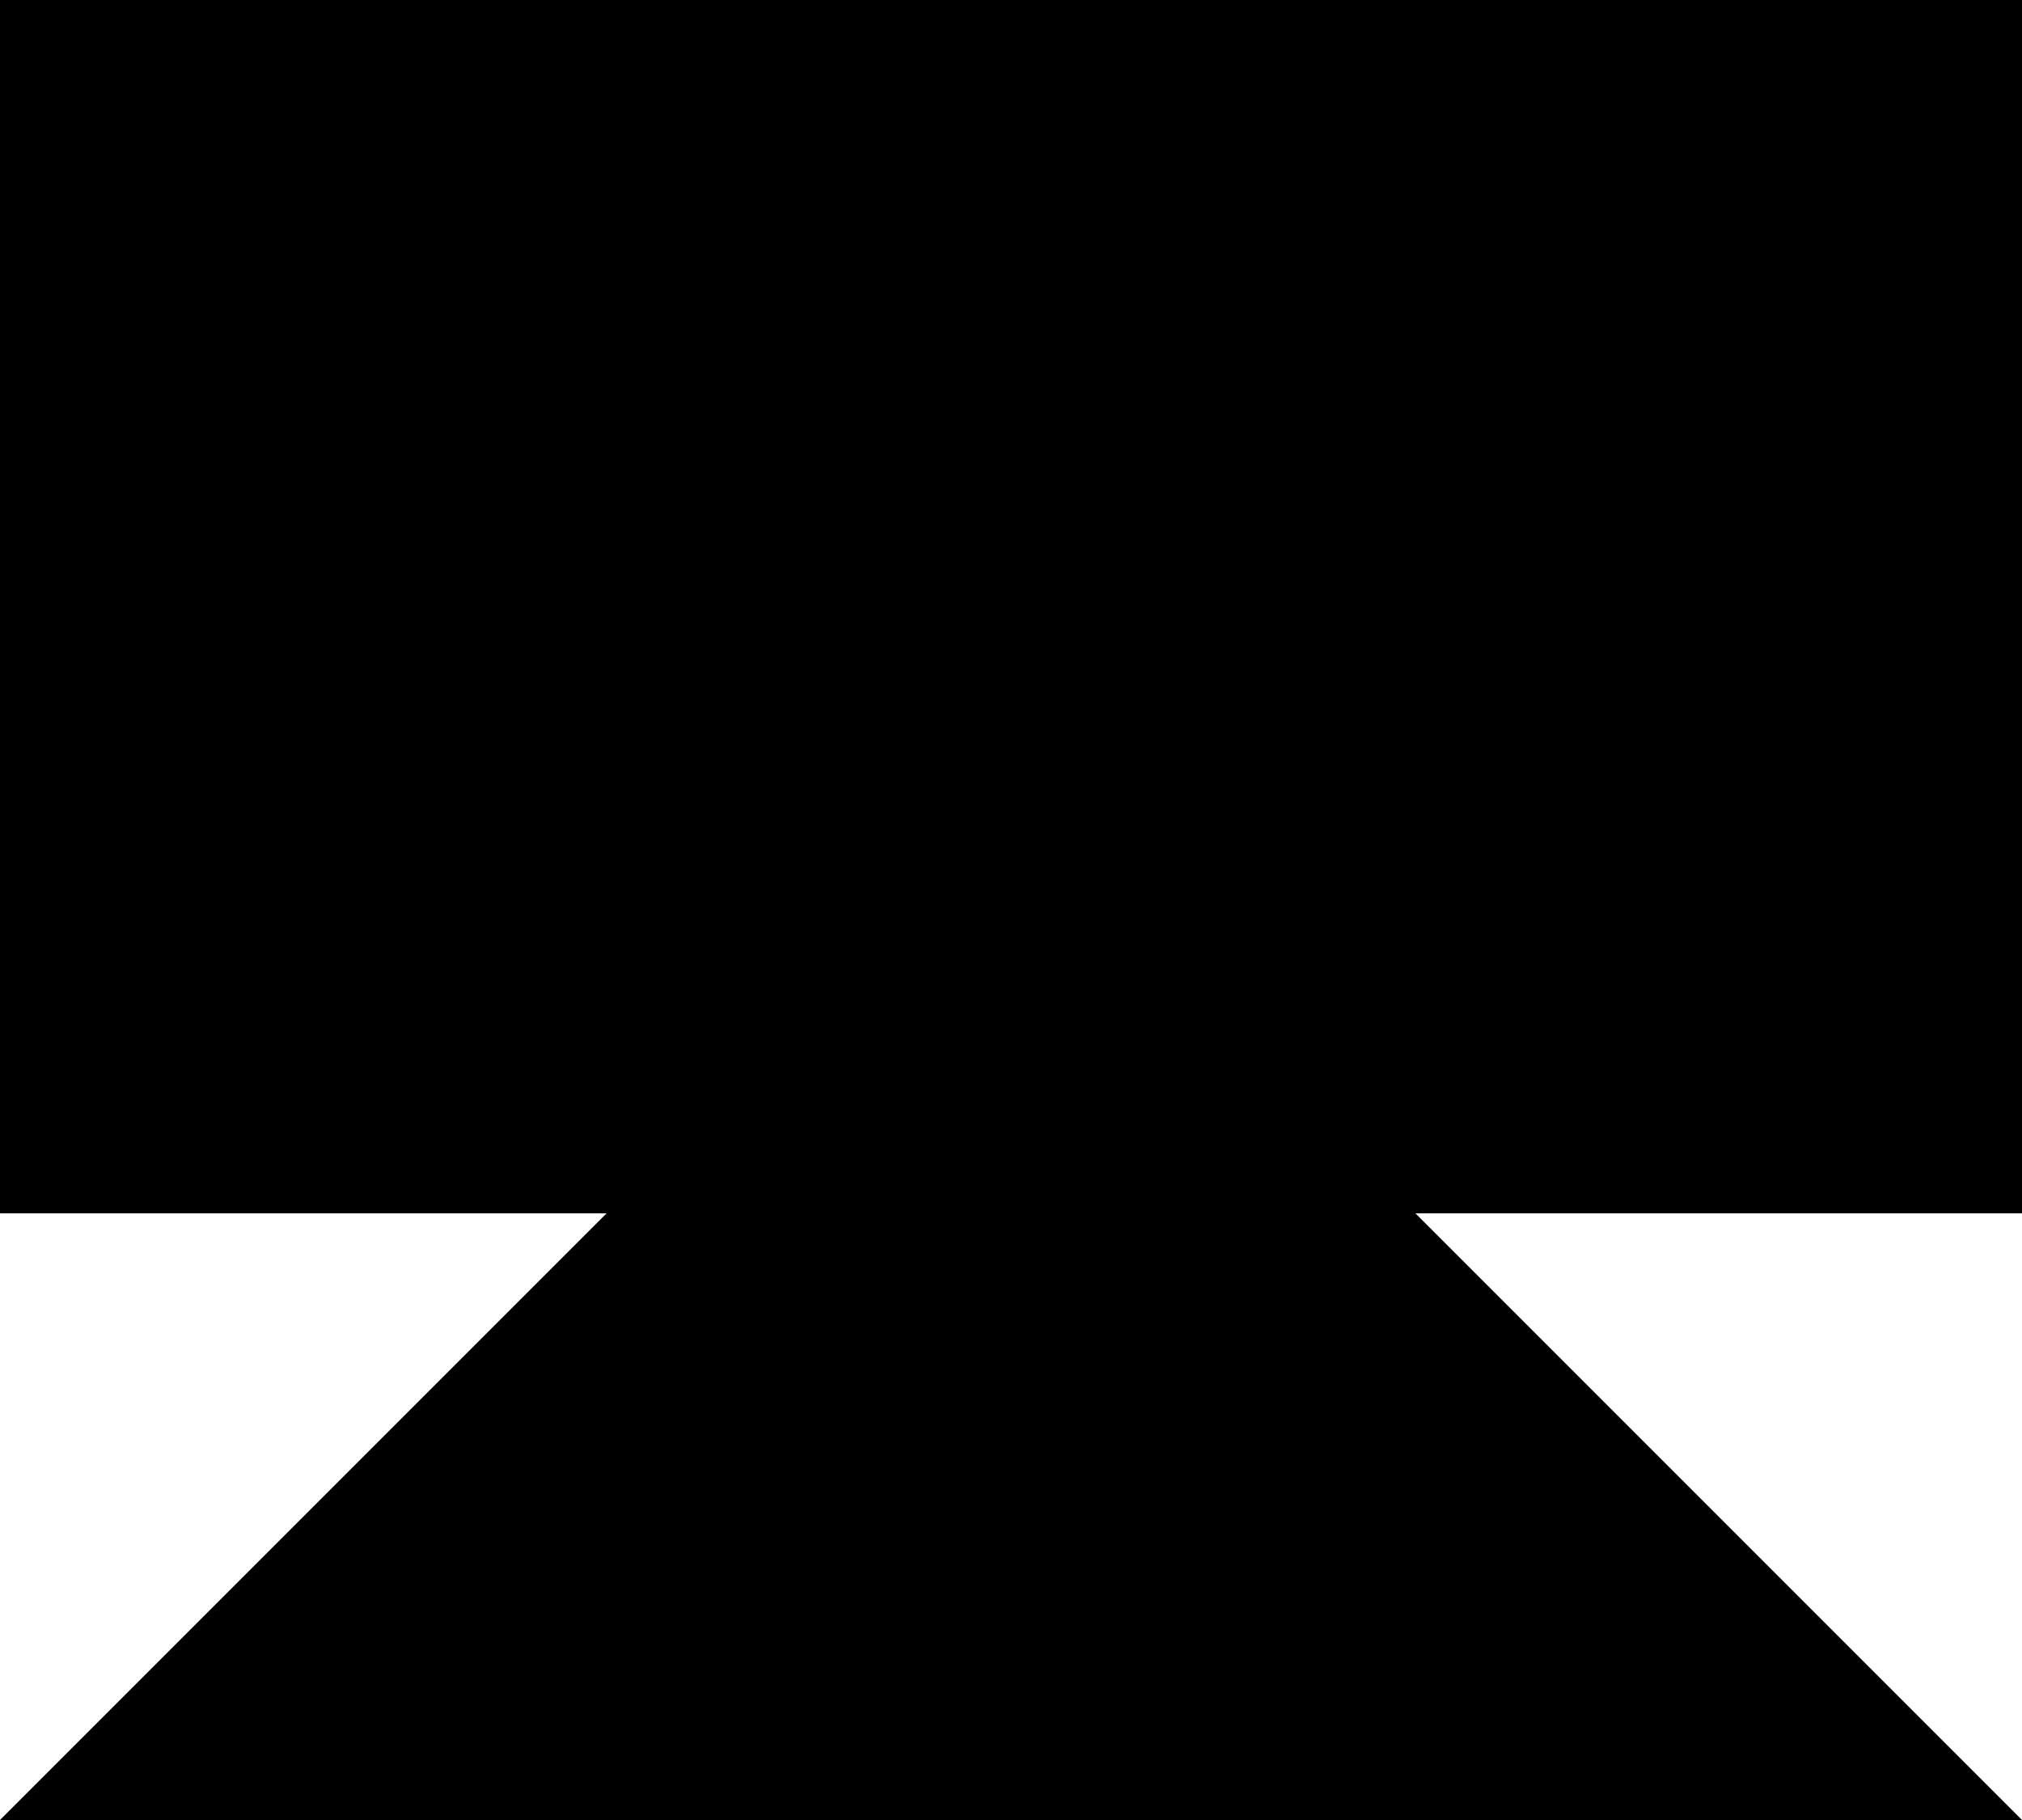
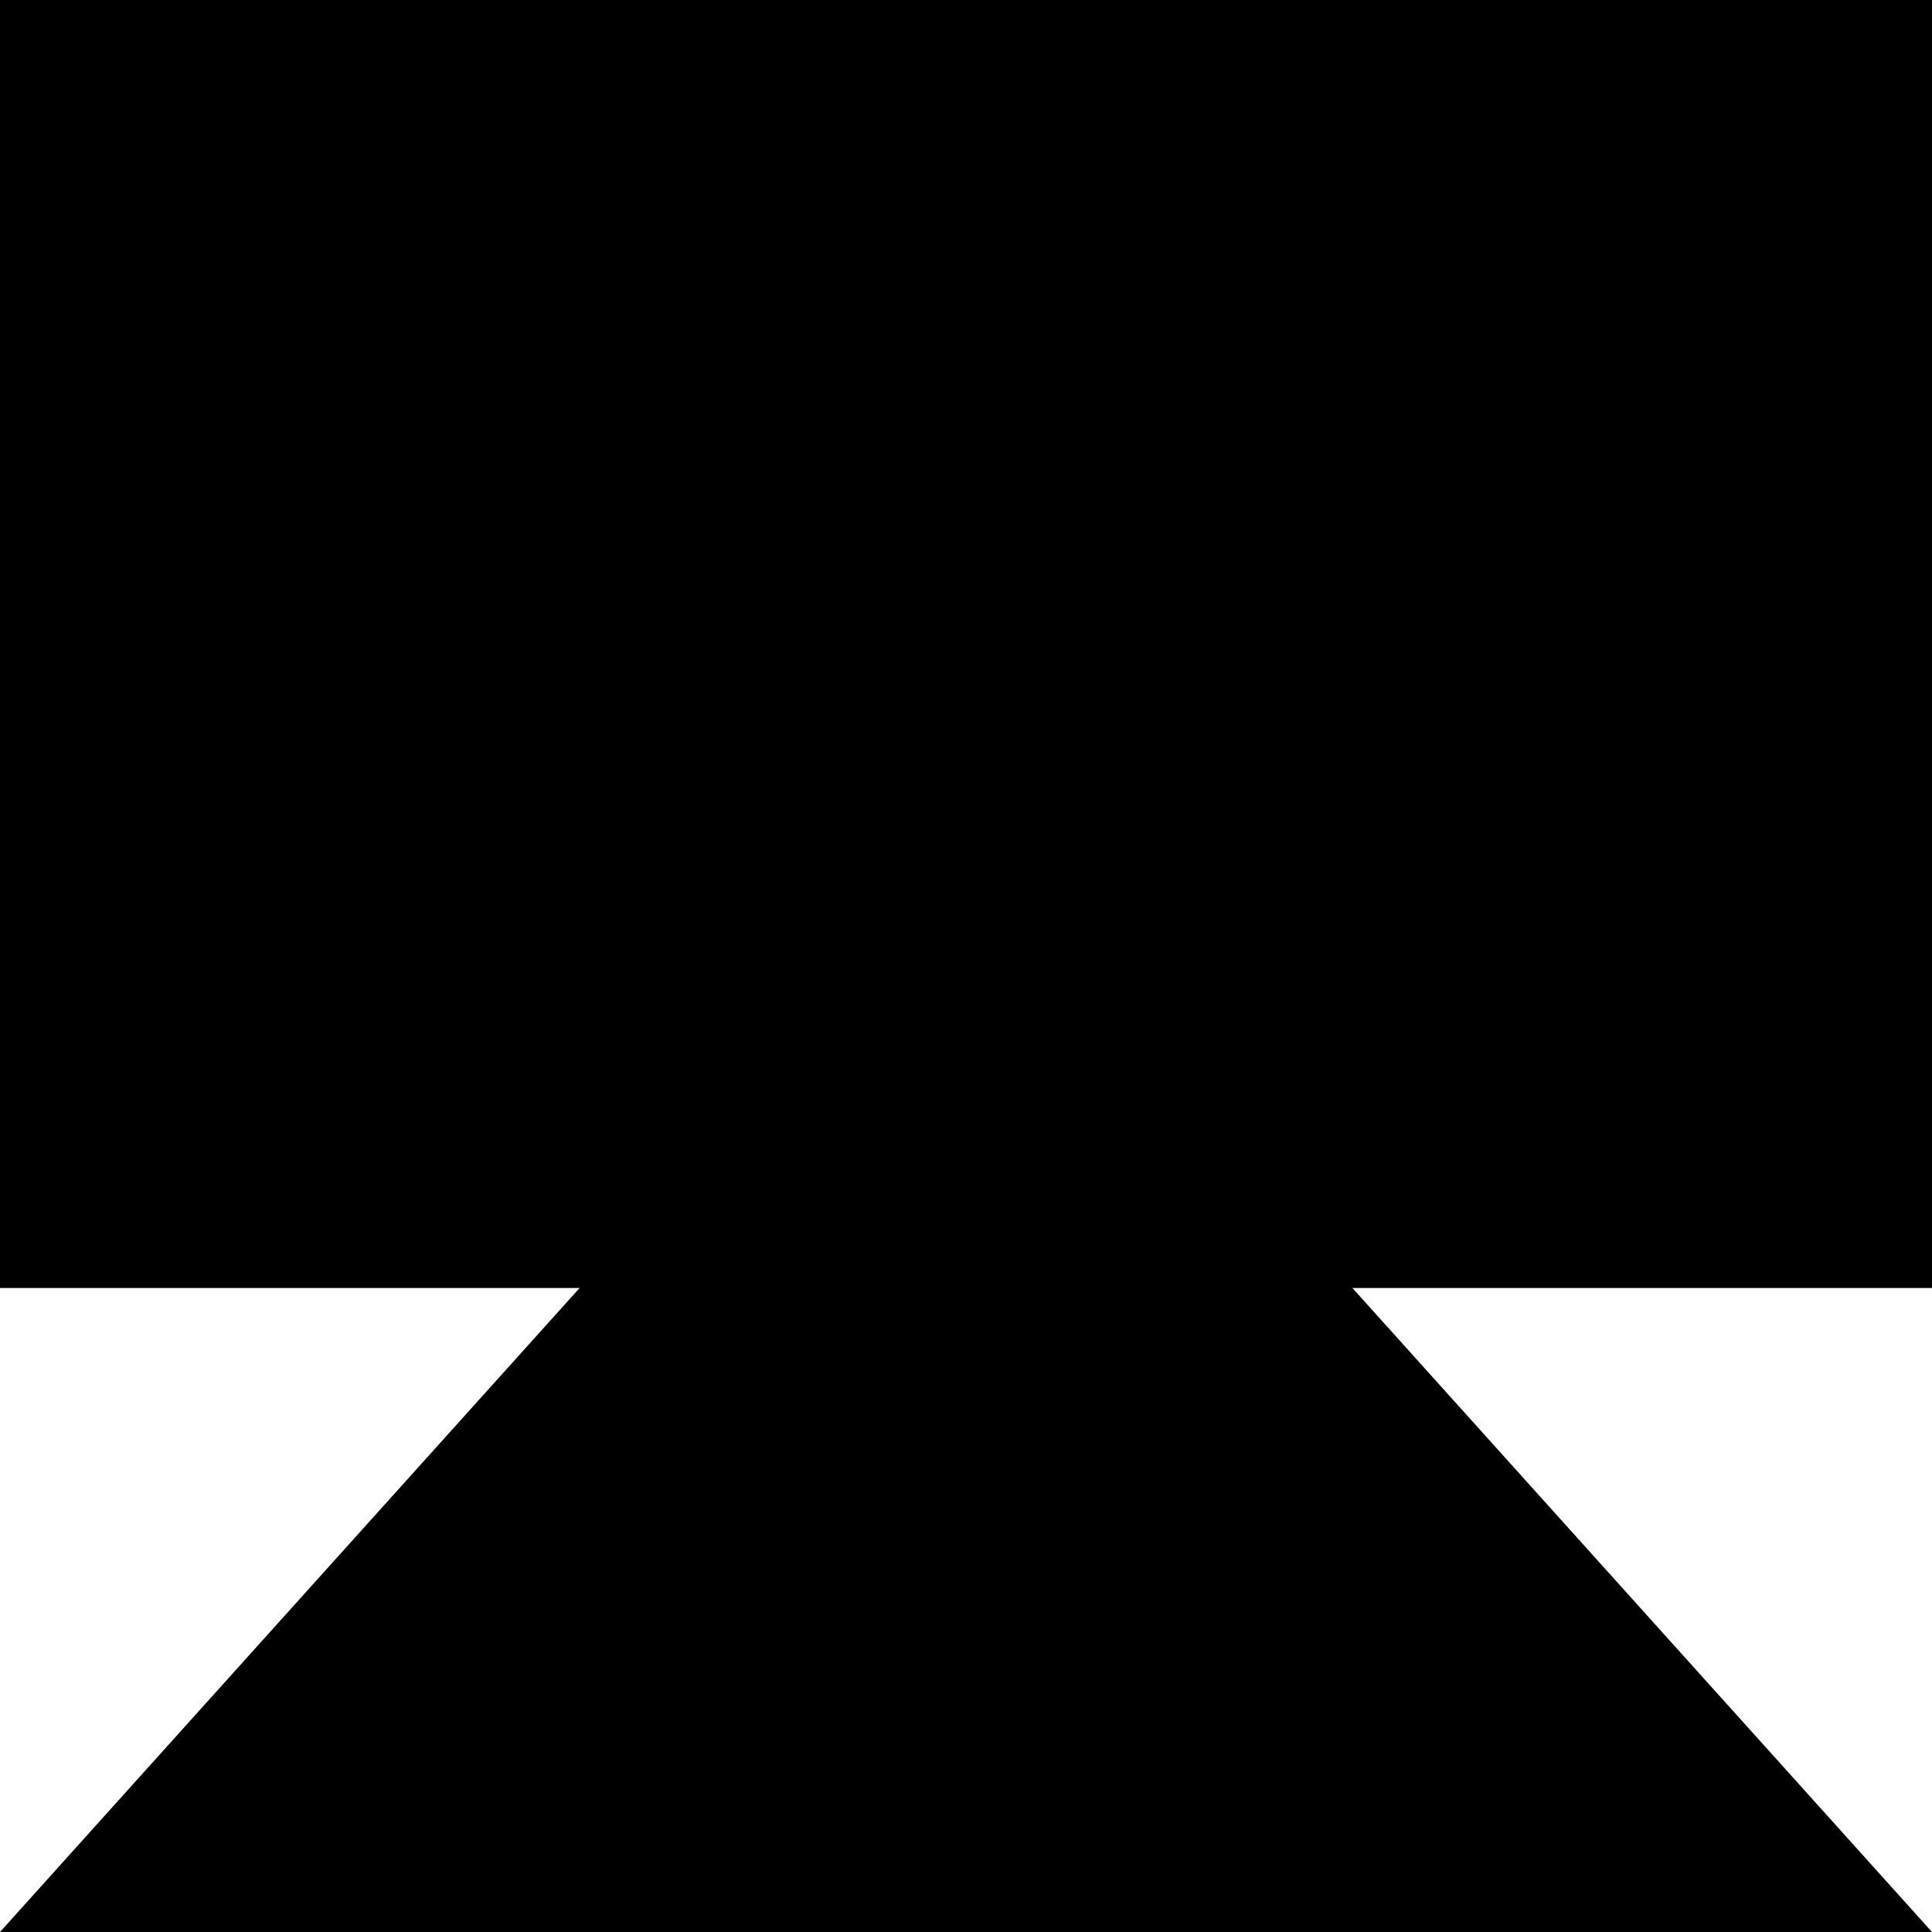
- <svg xmlns="http://www.w3.org/2000/svg" width="50mm" height="45mm" viewBox="0 0 50 45" version="1.1" id="svg5068">
+ <svg xmlns="http://www.w3.org/2000/svg" width="317.5mm" height="317.5mm" viewBox="0 0 317.5 317.5" version="1.1" id="svg5068">
  <defs id="defs5062" />
-   <g id="layer-monitor" transform="translate(15,30)">
-     <path style="fill:#000000;stroke-width:0" d="M 0,0 H -15 V -30 H 35 V 0 H 20 l 15,15 h -50 z" id="path-monitor" />
+   <g id="layer-monitor" transform="translate(148.75,166.25)">
+     <path style="fill:#000000;stroke-width:0" d="m -53.5,45.417 h -95.25 V -166.25 h 317.5 V 45.417 H 73.5 L 168.75,151.25 h -317.5 z" id="path-monitor" />
  </g>
</svg>
